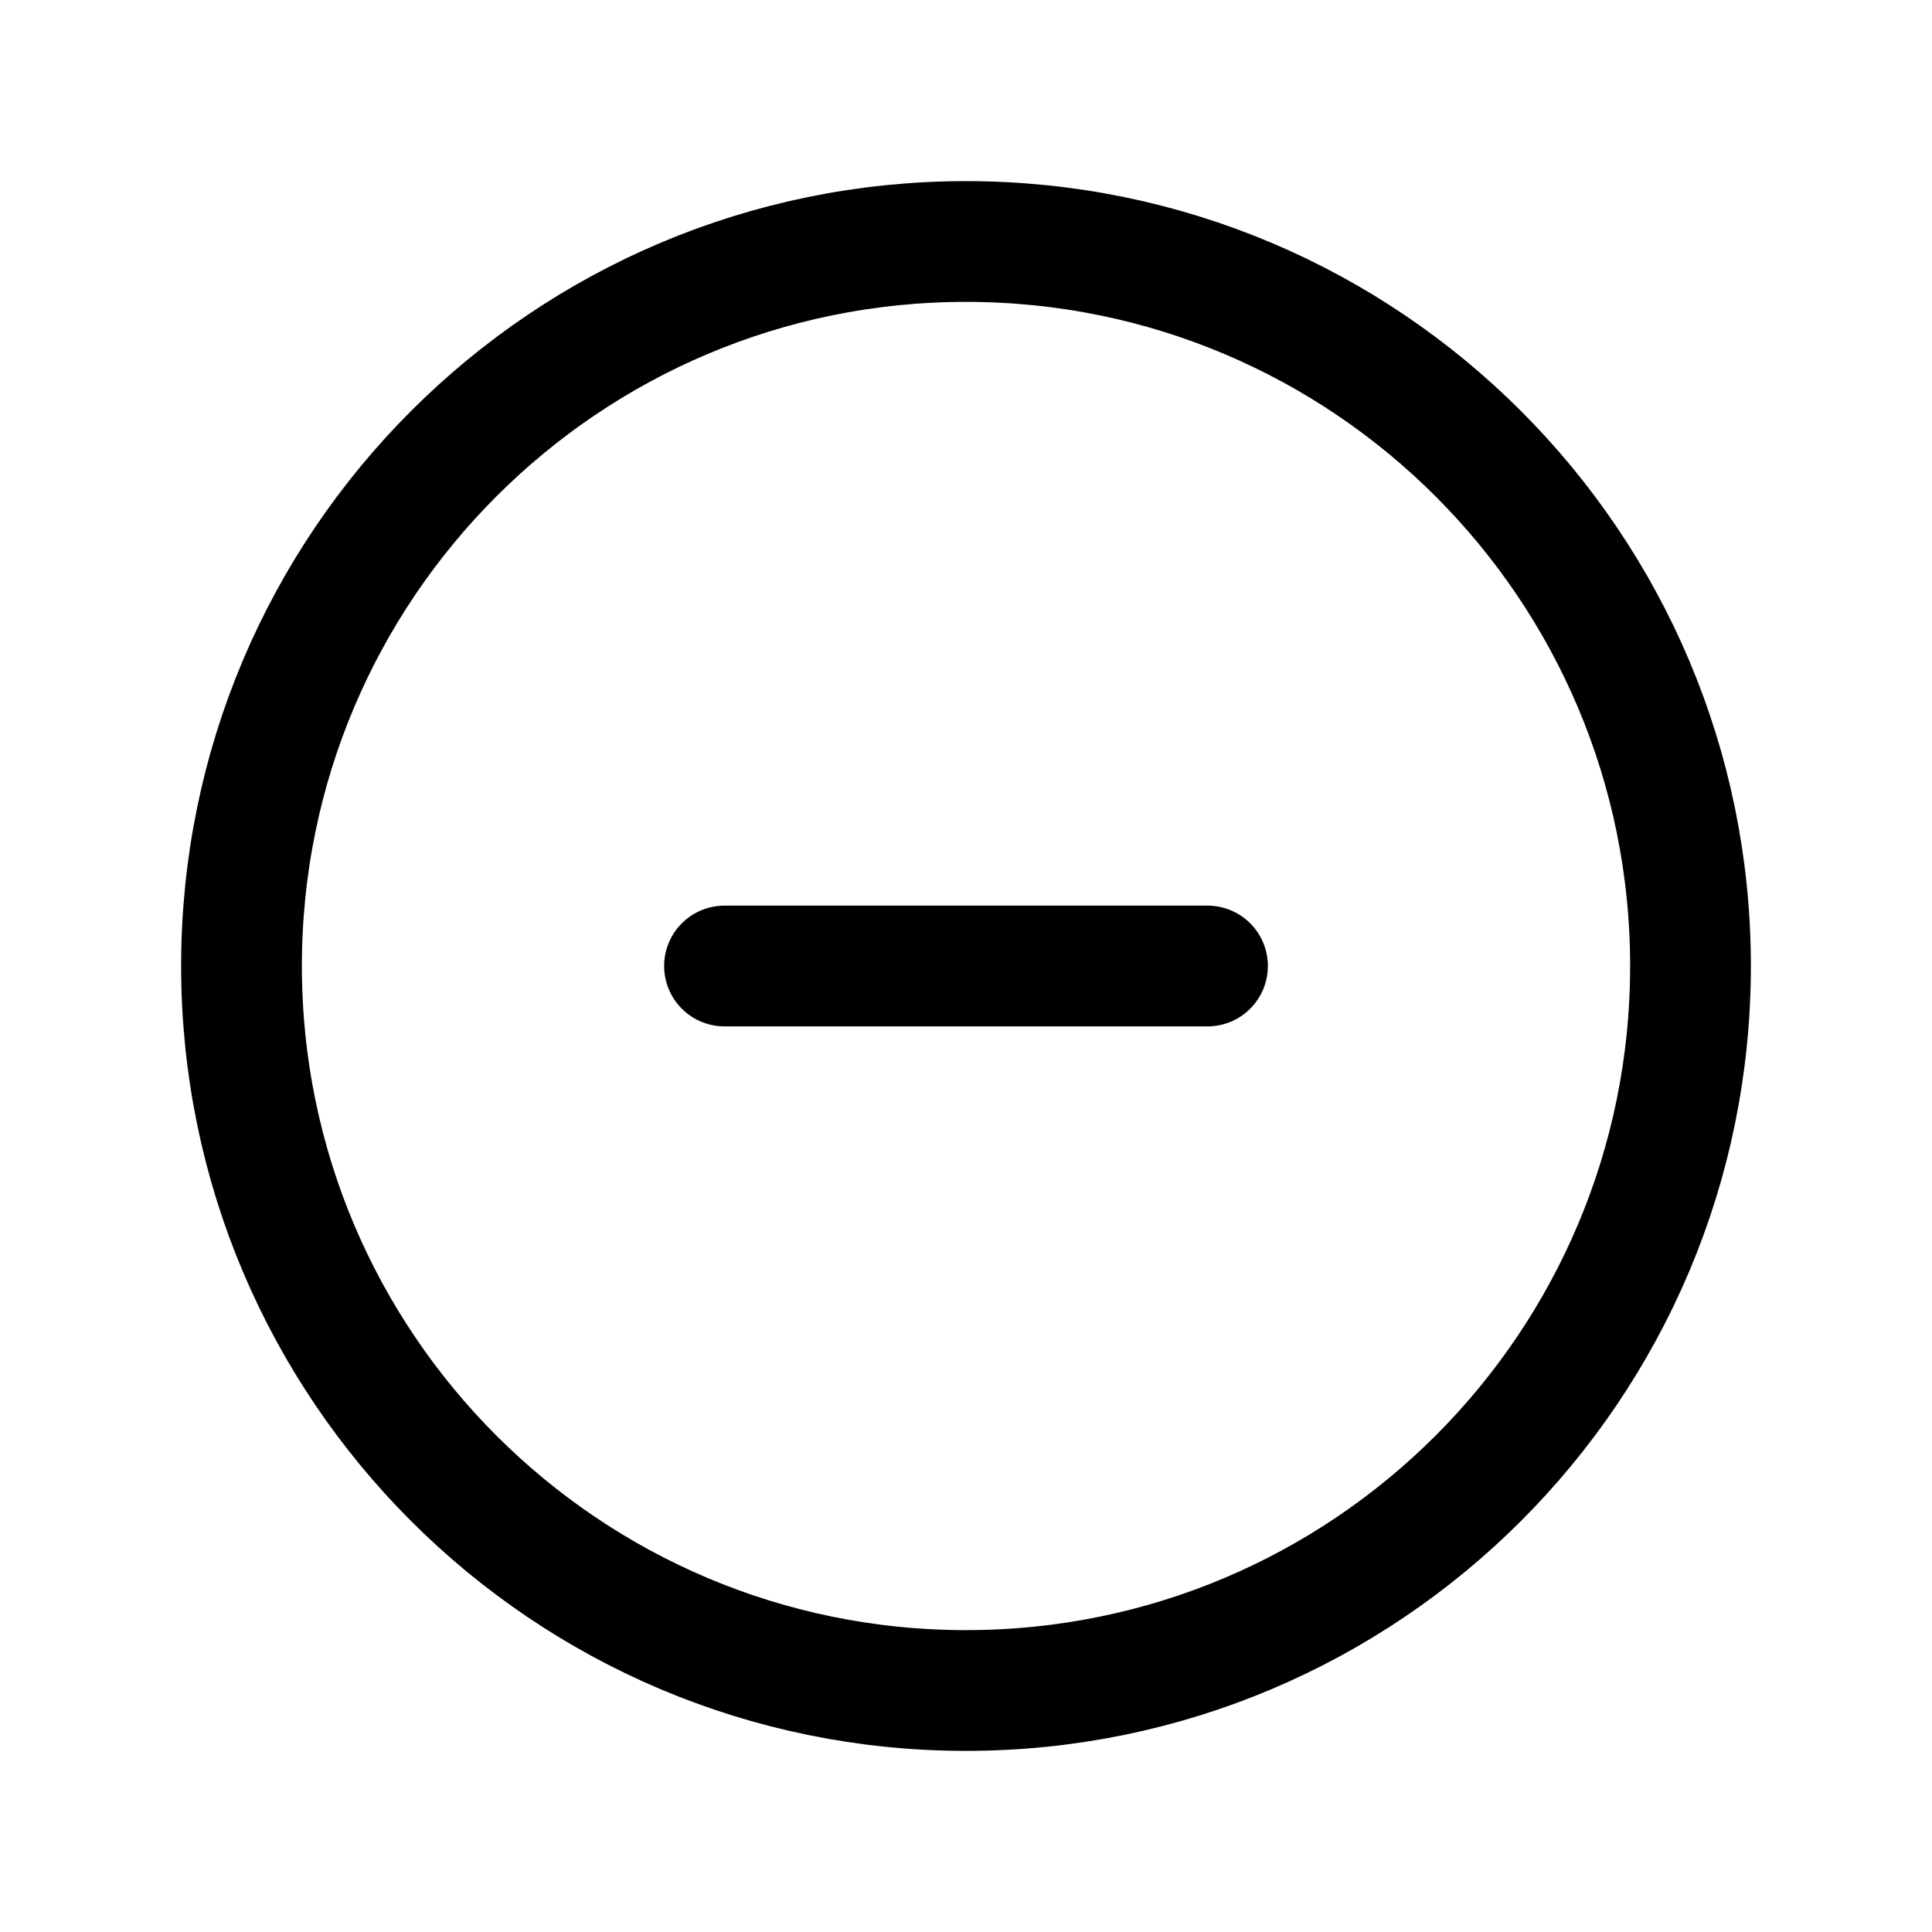
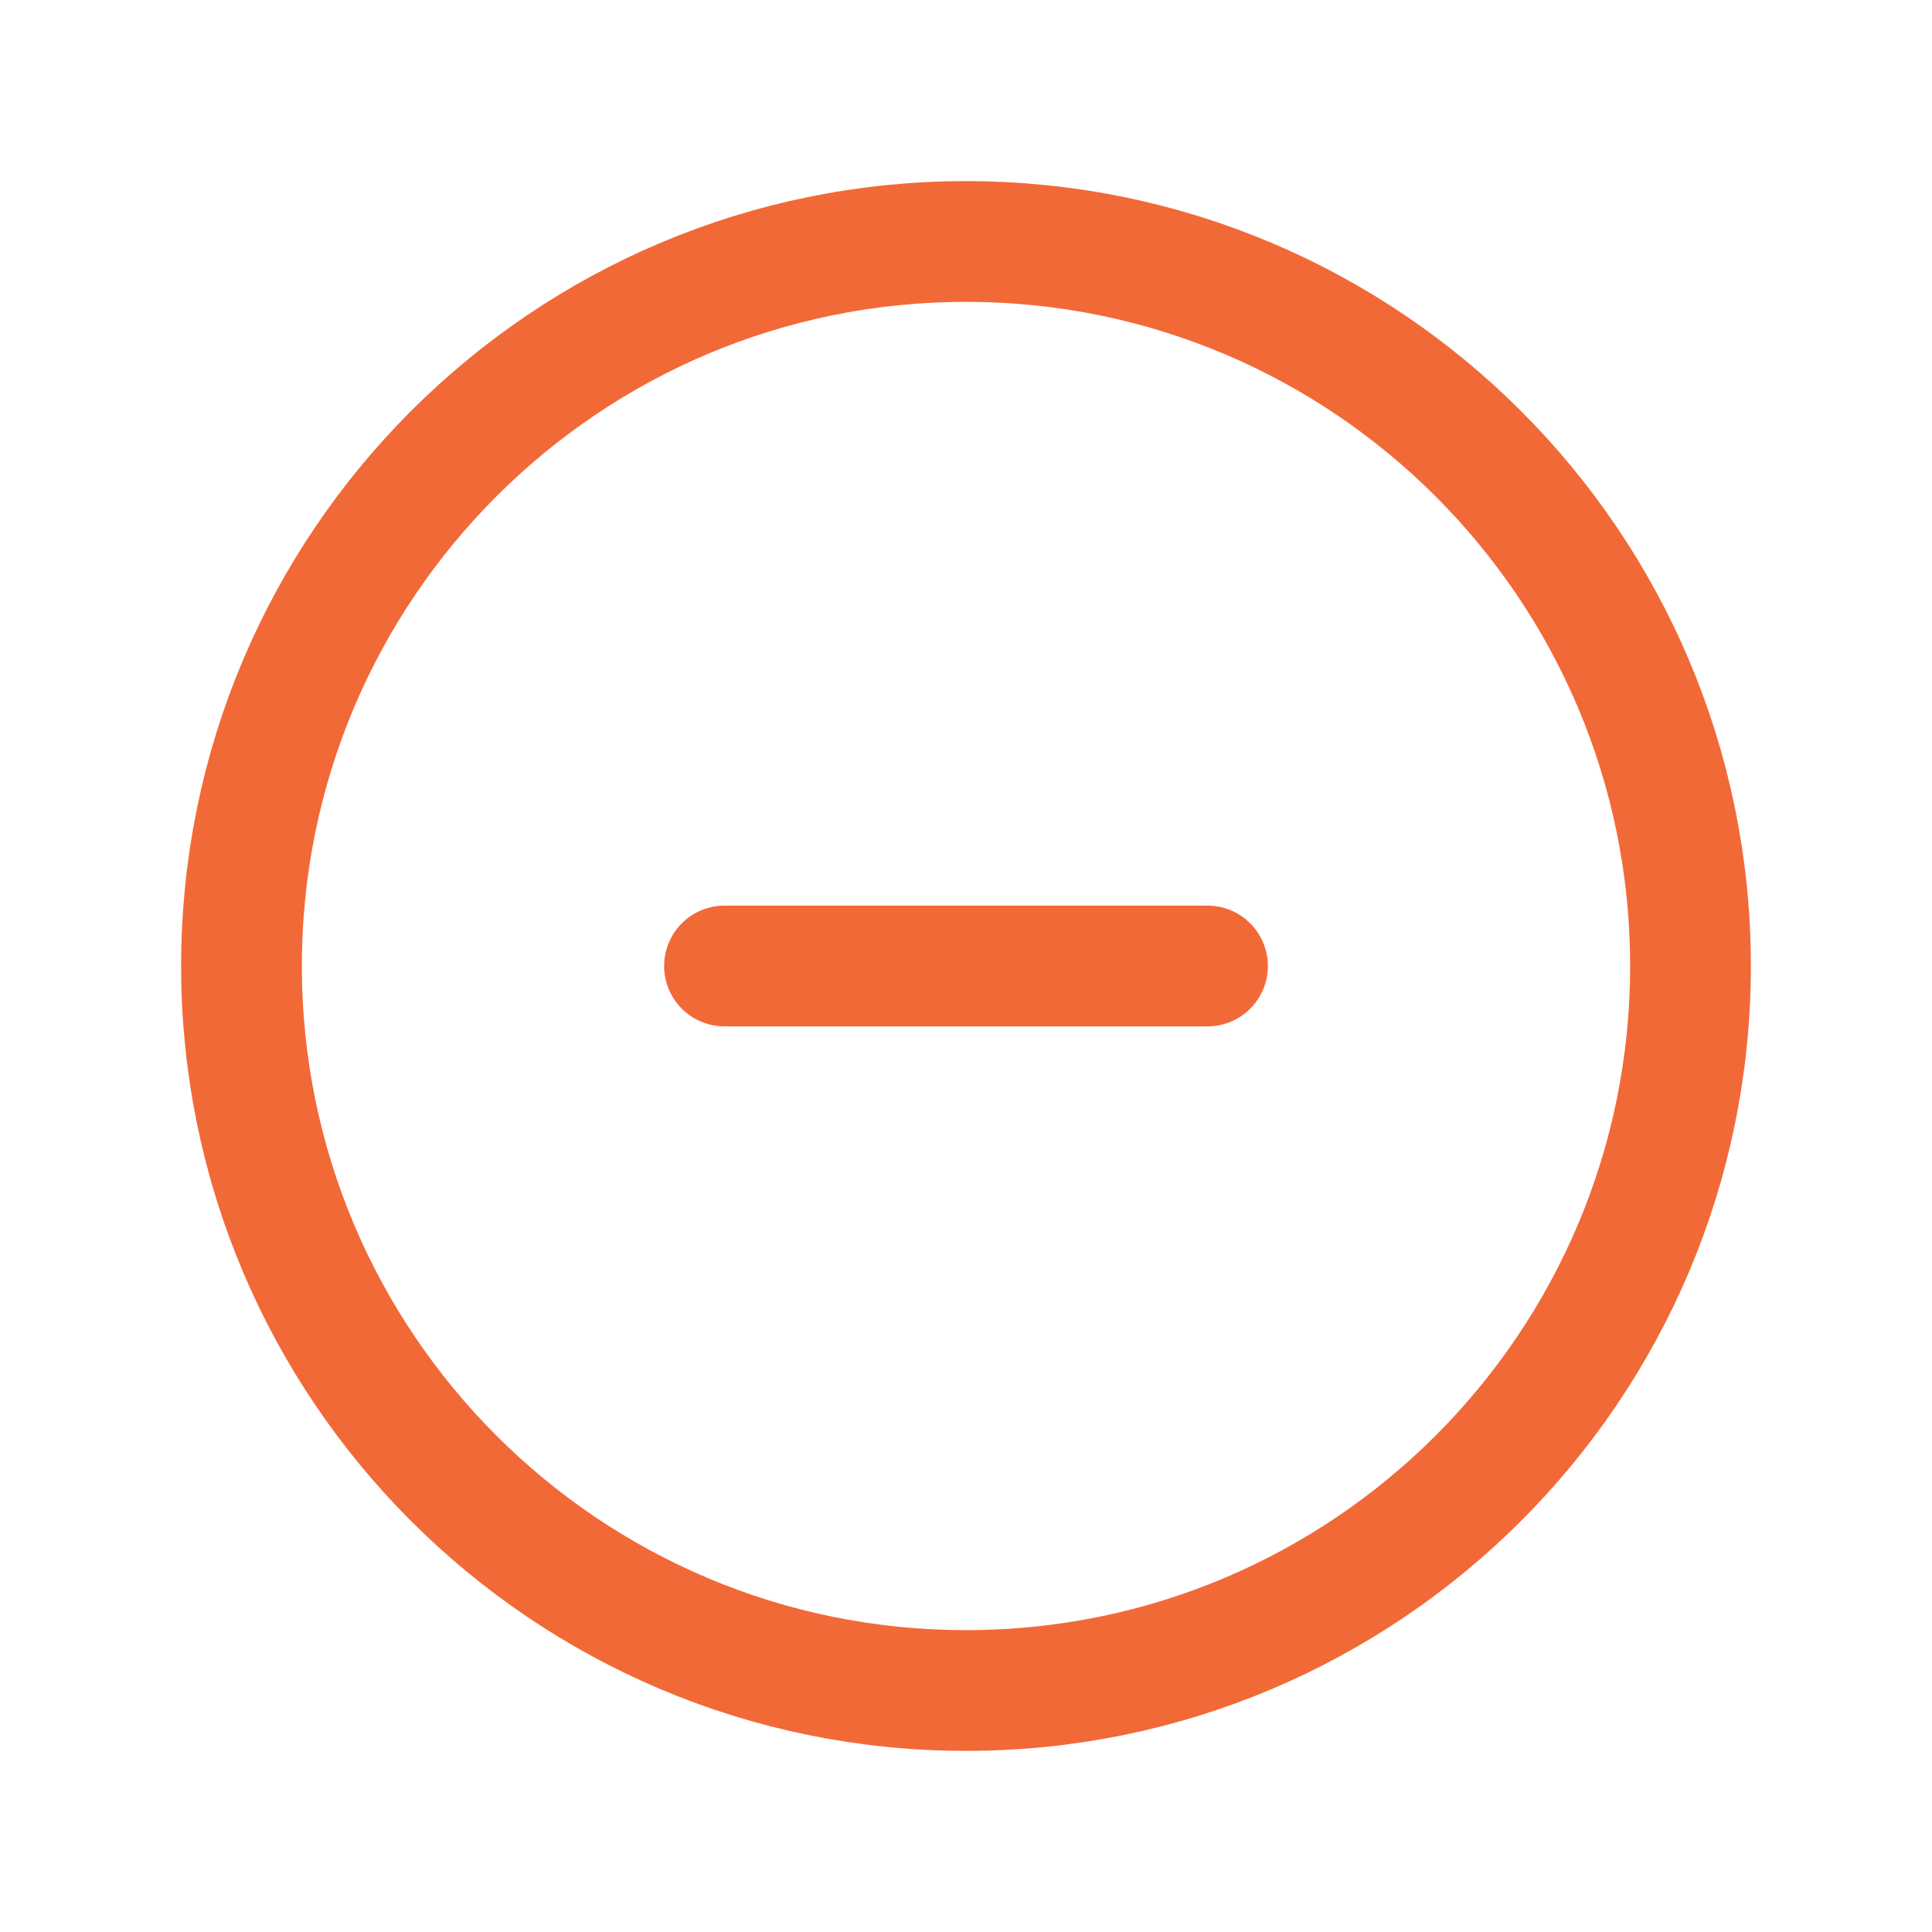
- <svg xmlns="http://www.w3.org/2000/svg" fill="none" viewBox="0 0 24 24" stroke-width="1.5" stroke="currentColor" class="w-6 h-6">
+ <svg xmlns="http://www.w3.org/2000/svg" color="#F26938" fill="none" viewBox="0 0 24 24" stroke-width="1.5" stroke="currentColor" class="w-6 h-6">
  <path stroke-linecap="round" stroke-linejoin="round" d="M15 12H9m12 0a9 9 0 11-18 0 9 9 0 0118 0z" />
</svg>
